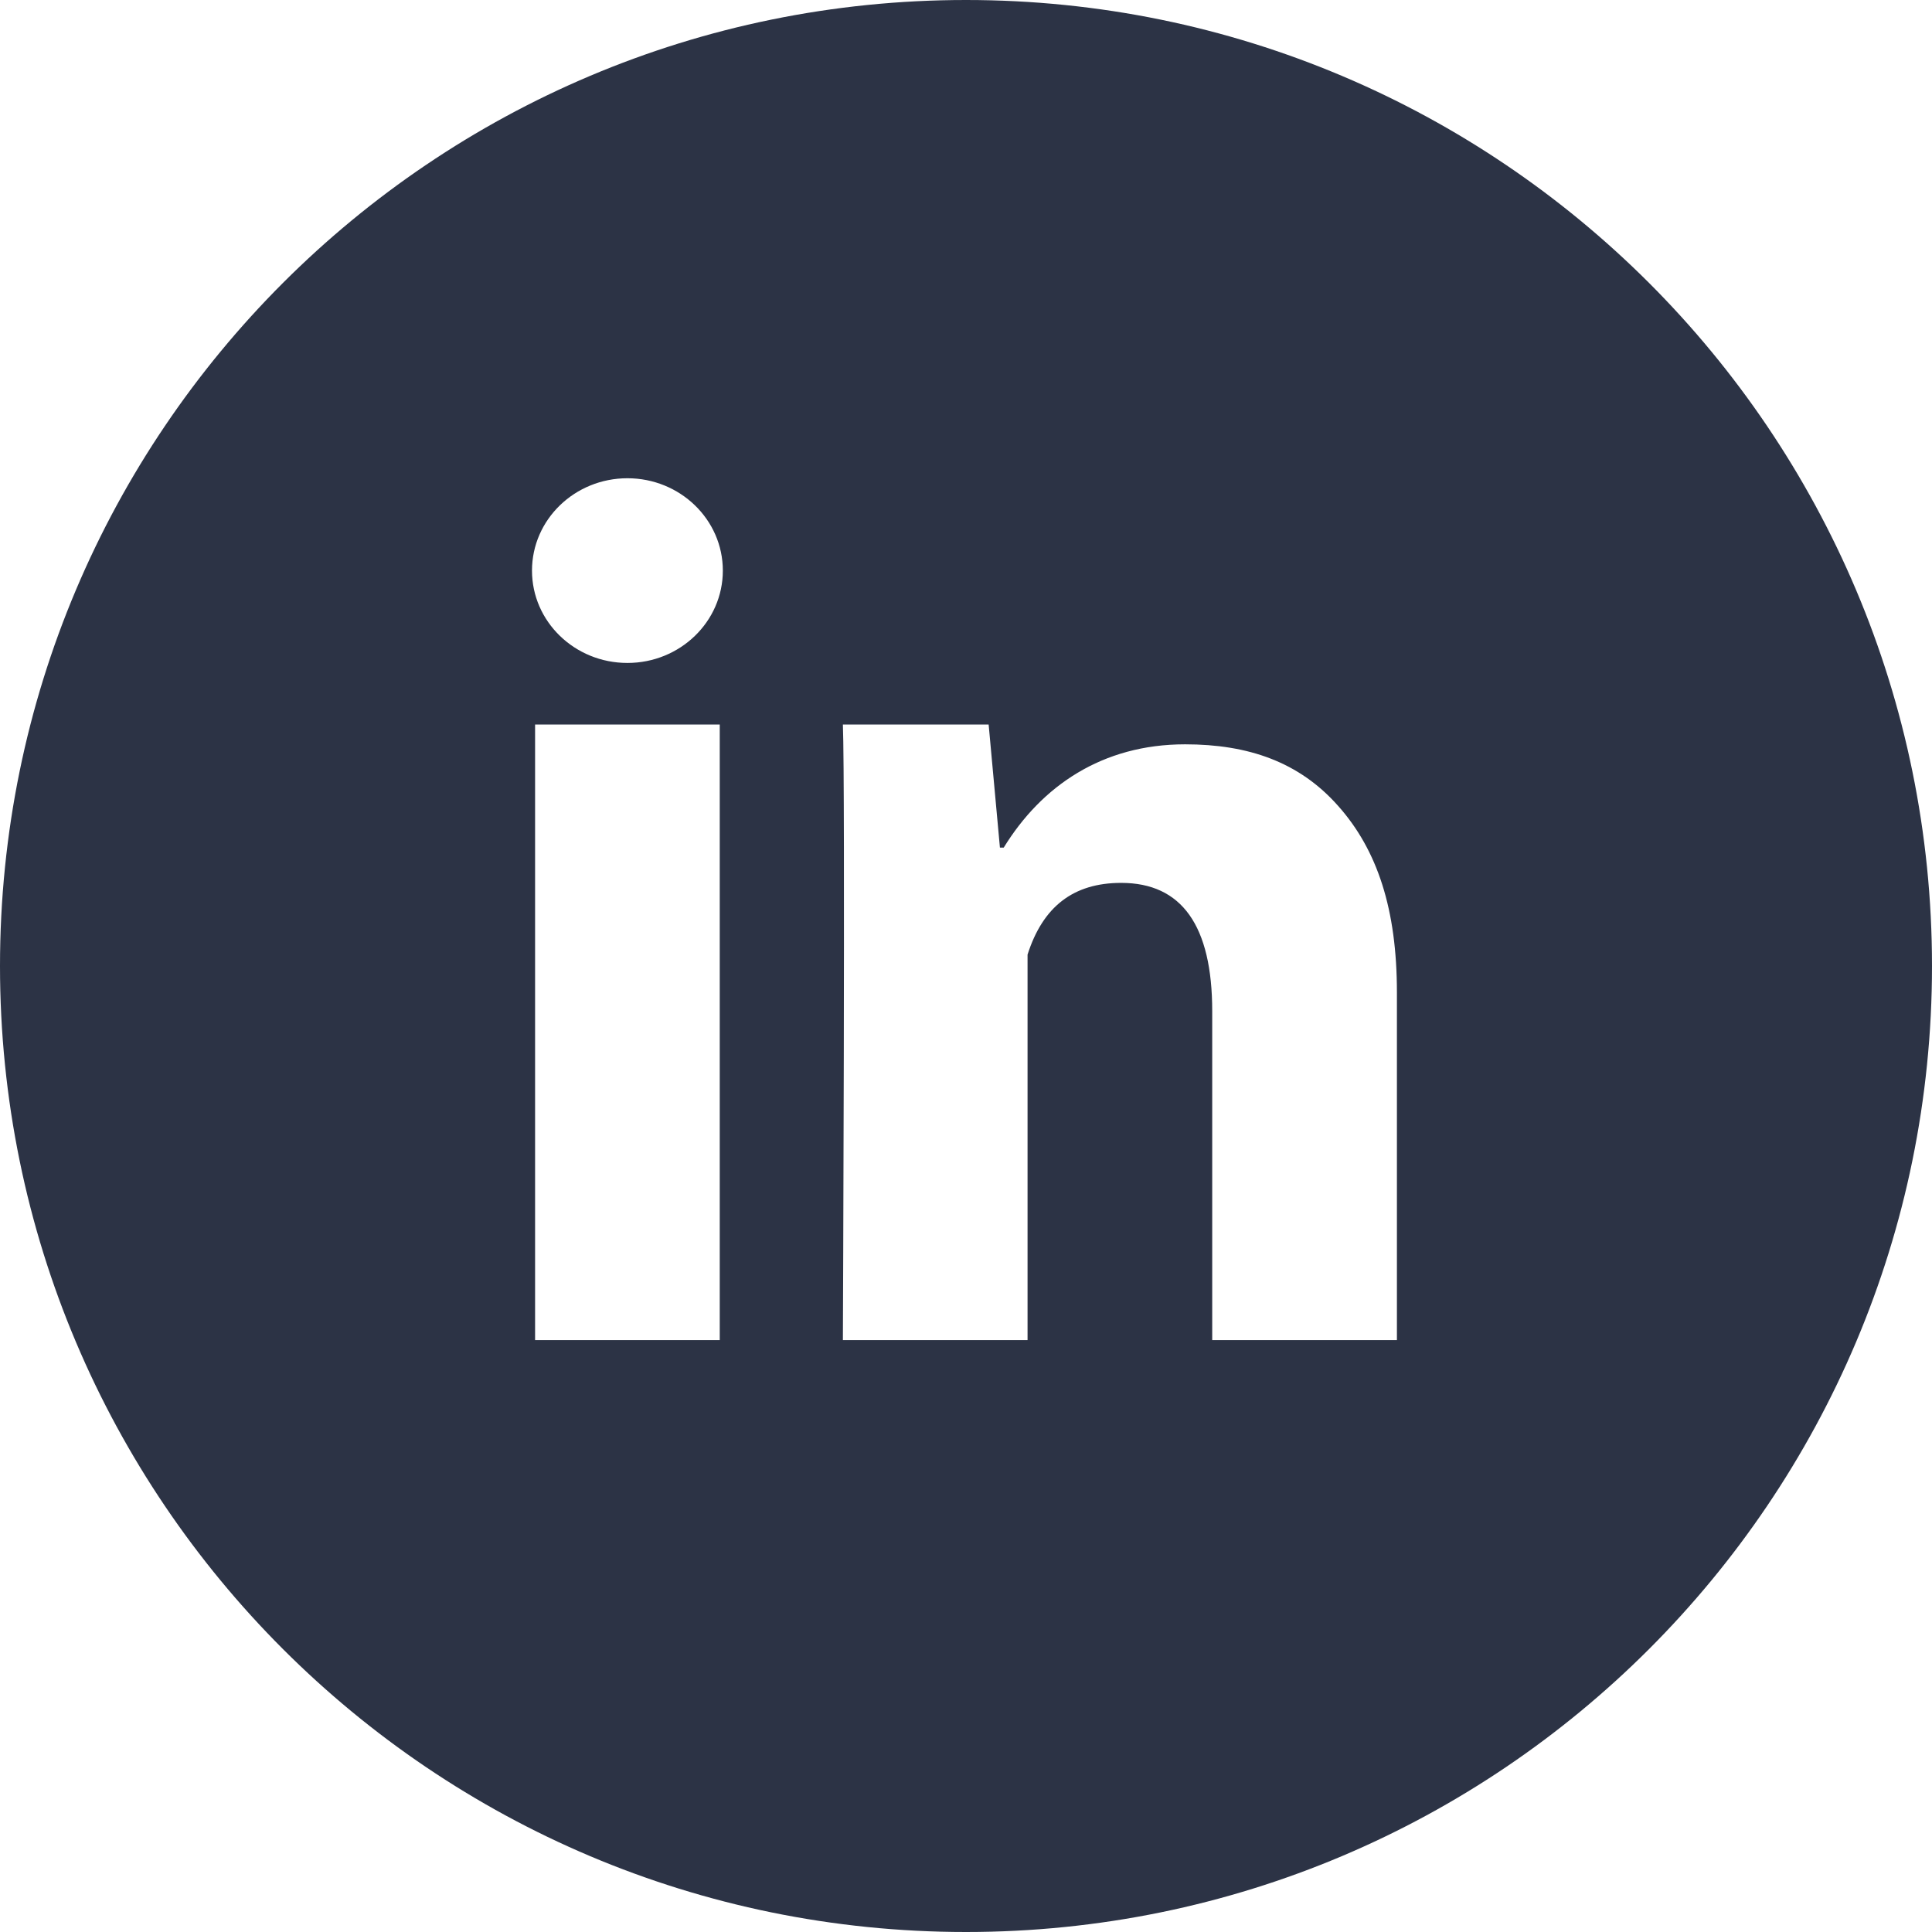
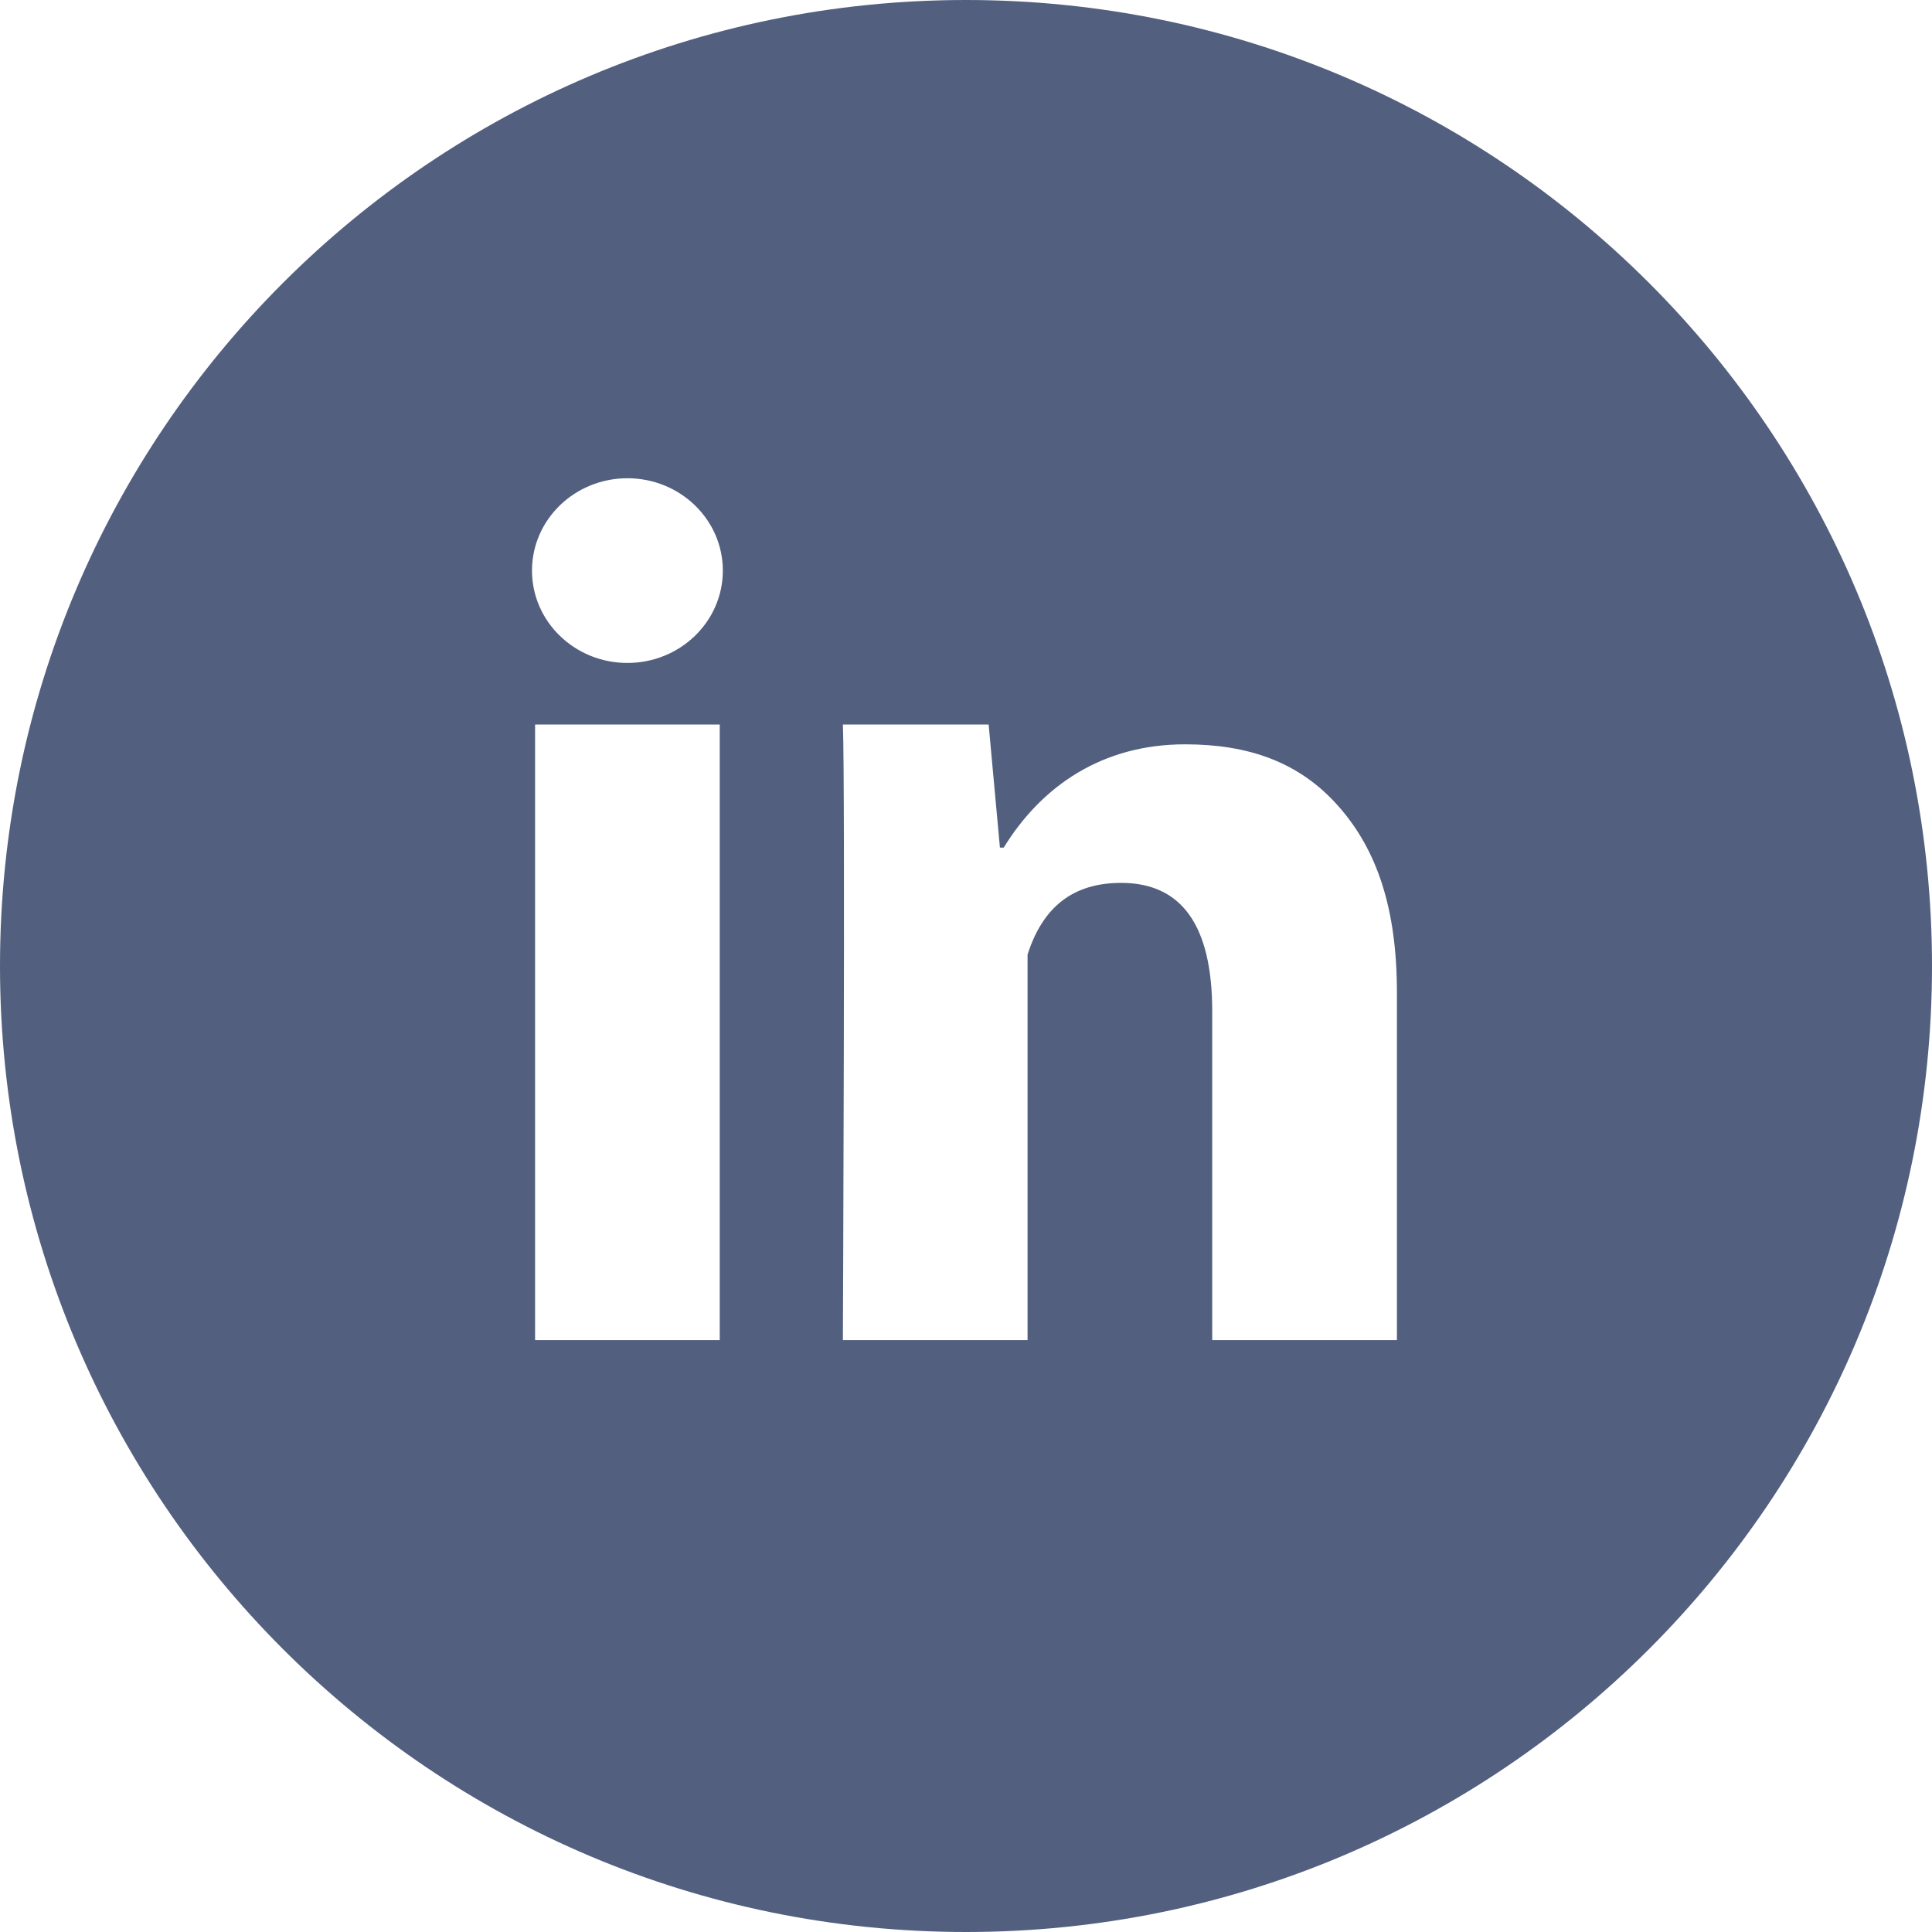
<svg xmlns="http://www.w3.org/2000/svg" width="50" height="50" viewBox="0 0 50 50" fill="none">
-   <path fill-rule="evenodd" clip-rule="evenodd" d="M50 25C50 38.807 38.807 50 25 50C11.193 50 0 38.807 0 25C0 11.193 11.193 0 25 0C38.807 0 50 11.193 50 25ZM18.627 18.75V34.681H13.848V18.75H18.627ZM36.152 34.681H31.372V26.171C31.372 23.953 30.582 22.849 29.016 22.849C27.775 22.849 26.988 23.467 26.593 24.705V34.681H21.814C21.814 34.681 21.877 20.343 21.814 18.75H25.586L25.878 21.936H25.976C26.956 20.343 28.522 19.263 30.67 19.263C32.303 19.263 33.623 19.717 34.632 20.858C35.647 22 36.152 23.533 36.152 25.685V34.681ZM18.707 14.767C18.707 16.087 17.601 17.157 16.238 17.157C14.873 17.157 13.768 16.087 13.768 14.767C13.768 13.447 14.873 12.377 16.238 12.377C17.601 12.377 18.707 13.447 18.707 14.767Z" fill="#2C3345" />
+   <path fill-rule="evenodd" clip-rule="evenodd" d="M50 25C50 38.807 38.807 50 25 50C11.193 50 0 38.807 0 25C0 11.193 11.193 0 25 0C38.807 0 50 11.193 50 25ZM18.627 18.75V34.681H13.848V18.75H18.627ZM36.152 34.681H31.372V26.171C31.372 23.953 30.582 22.849 29.016 22.849C27.775 22.849 26.988 23.467 26.593 24.705V34.681H21.814C21.814 34.681 21.877 20.343 21.814 18.75H25.586L25.878 21.936H25.976C26.956 20.343 28.522 19.263 30.67 19.263C32.303 19.263 33.623 19.717 34.632 20.858C35.647 22 36.152 23.533 36.152 25.685V34.681ZM18.707 14.767C18.707 16.087 17.601 17.157 16.238 17.157C14.873 17.157 13.768 16.087 13.768 14.767C13.768 13.447 14.873 12.377 16.238 12.377C17.601 12.377 18.707 13.447 18.707 14.767Z" fill="#525f7f" />
</svg>
